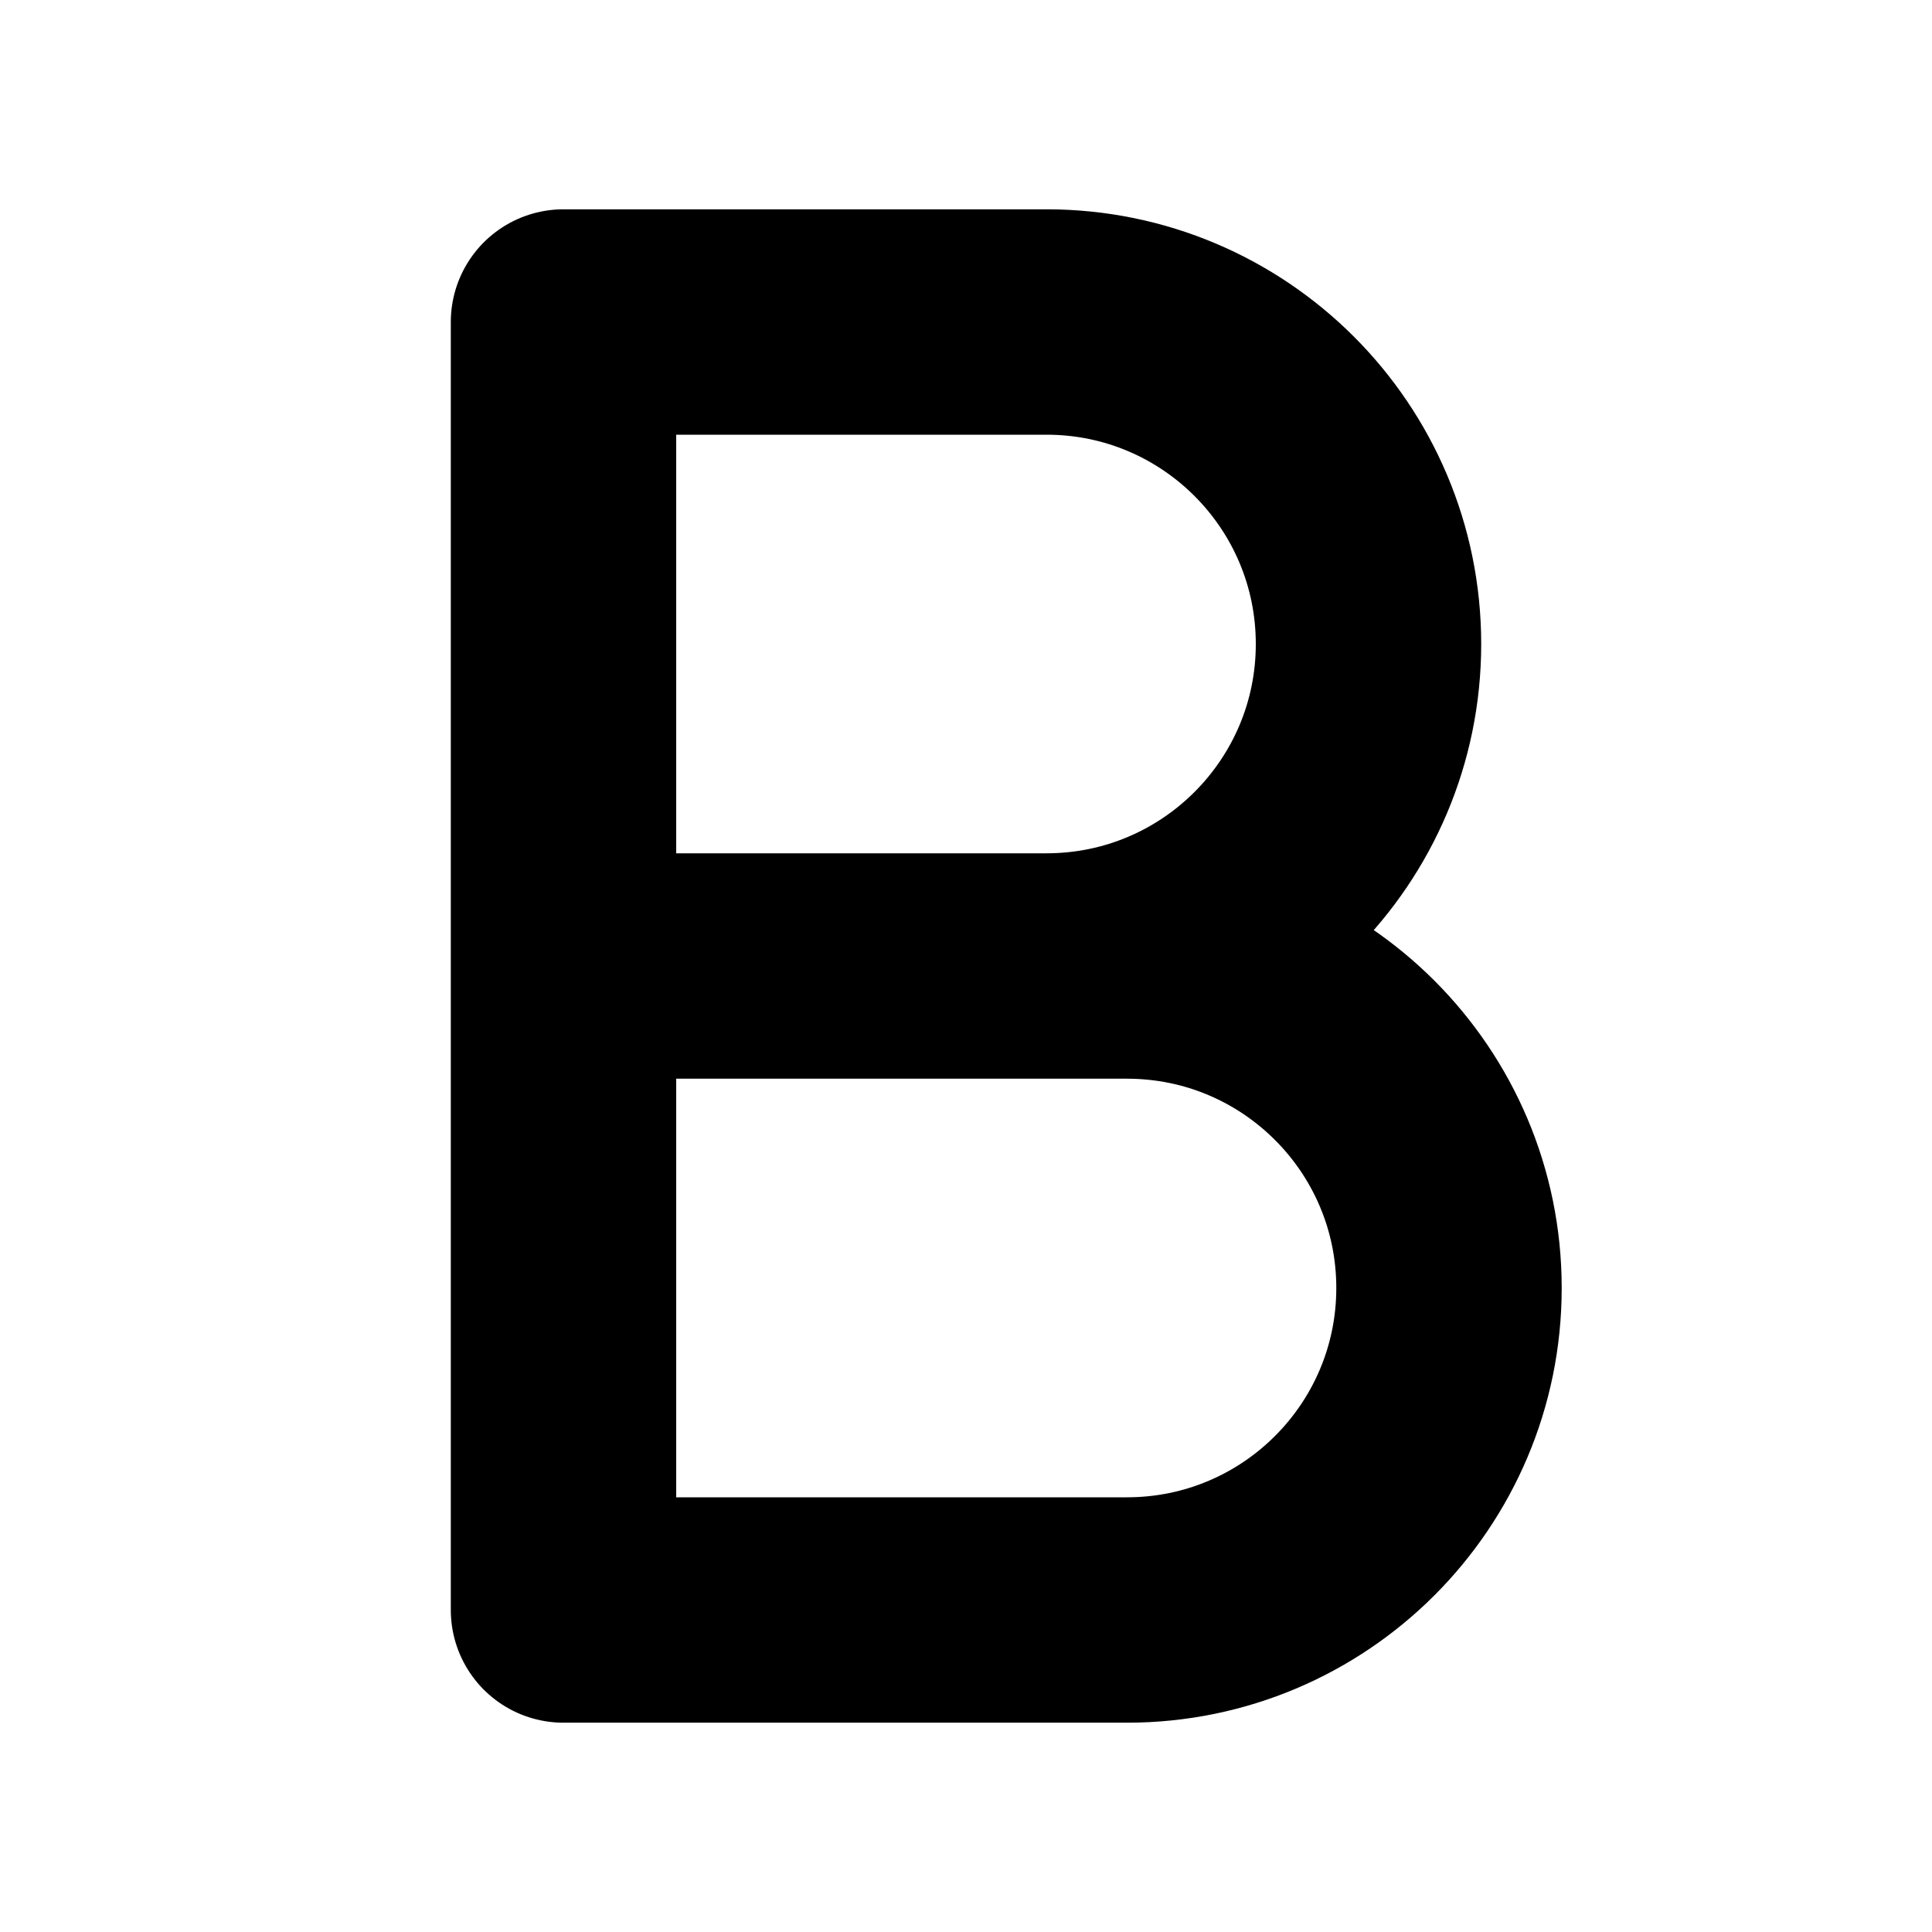
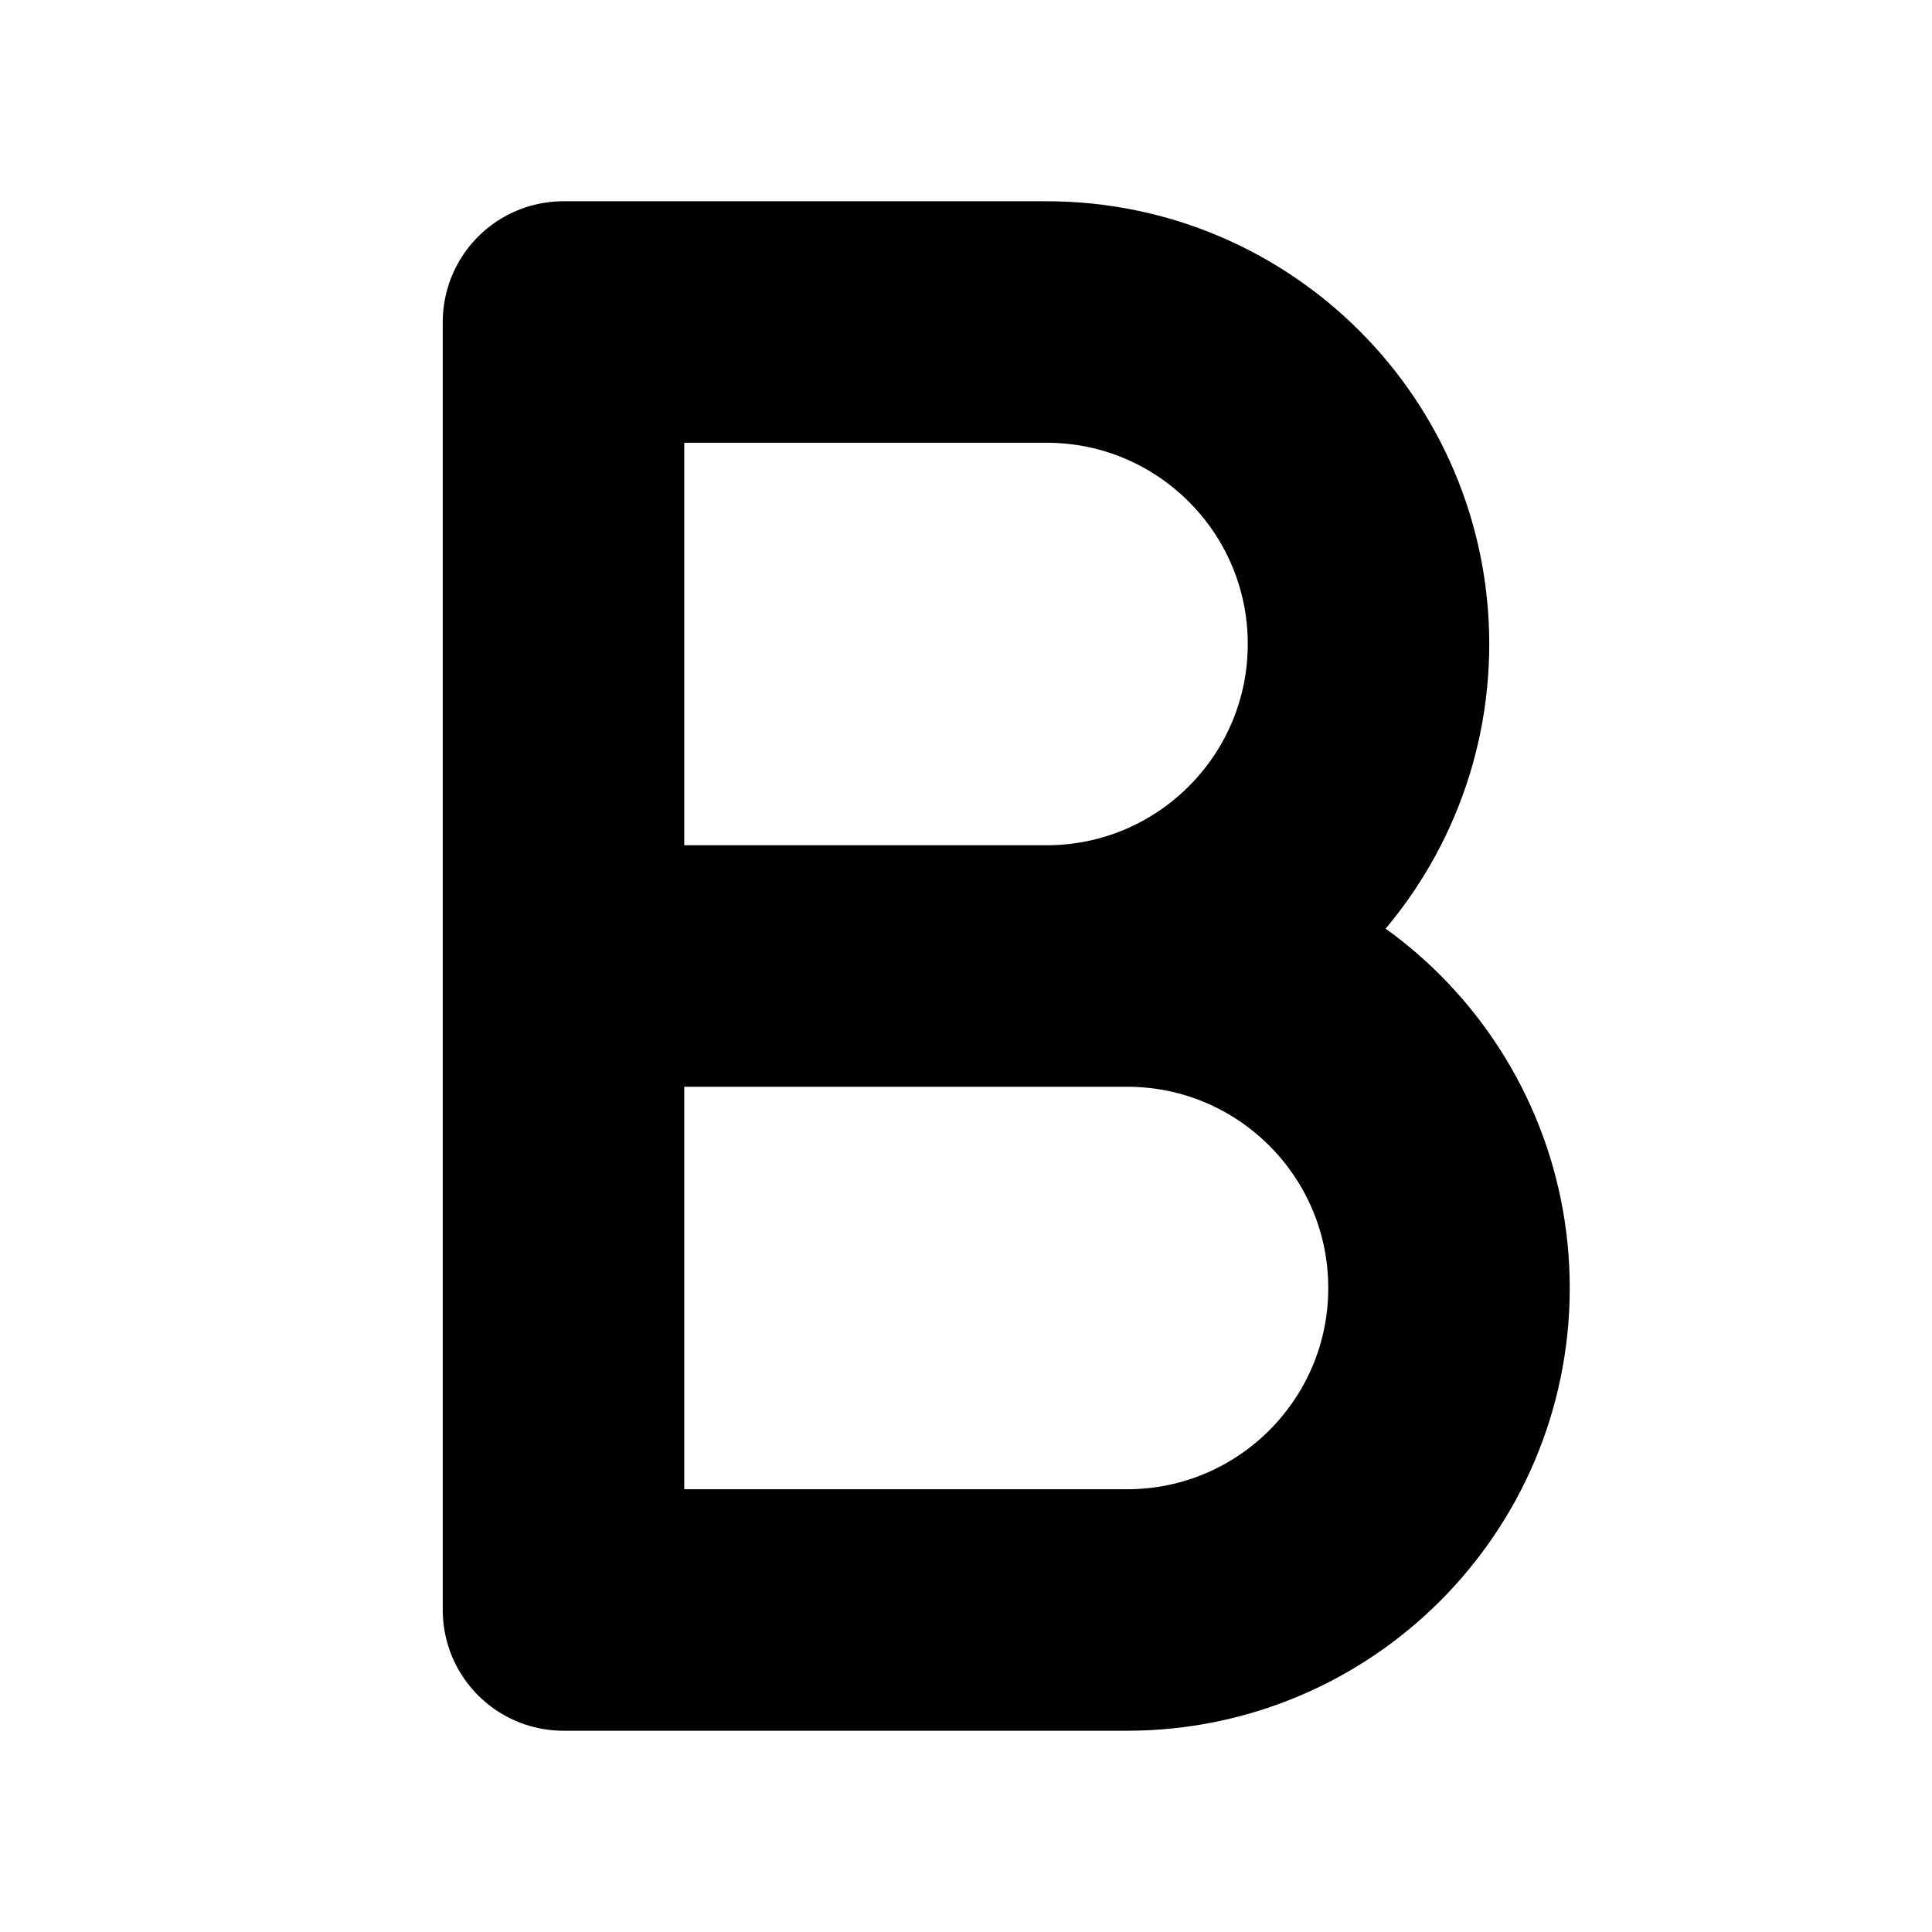
- <svg xmlns="http://www.w3.org/2000/svg" viewBox="0 0 24 24" fill="none" stroke="currentColor" stroke-width="2.8" stroke-linecap="round" stroke-linejoin="round" aria-hidden="true">
+ <svg xmlns="http://www.w3.org/2000/svg" viewBox="0 0 24 24" fill="none" stroke="currentColor" stroke-width="3" stroke-linecap="round" stroke-linejoin="round" aria-hidden="true">
  <path d="M7 4h6a4 4 0 0 1 0 8H7zM7 12h7a4 4 0 0 1 0 8H7z" />
</svg>
